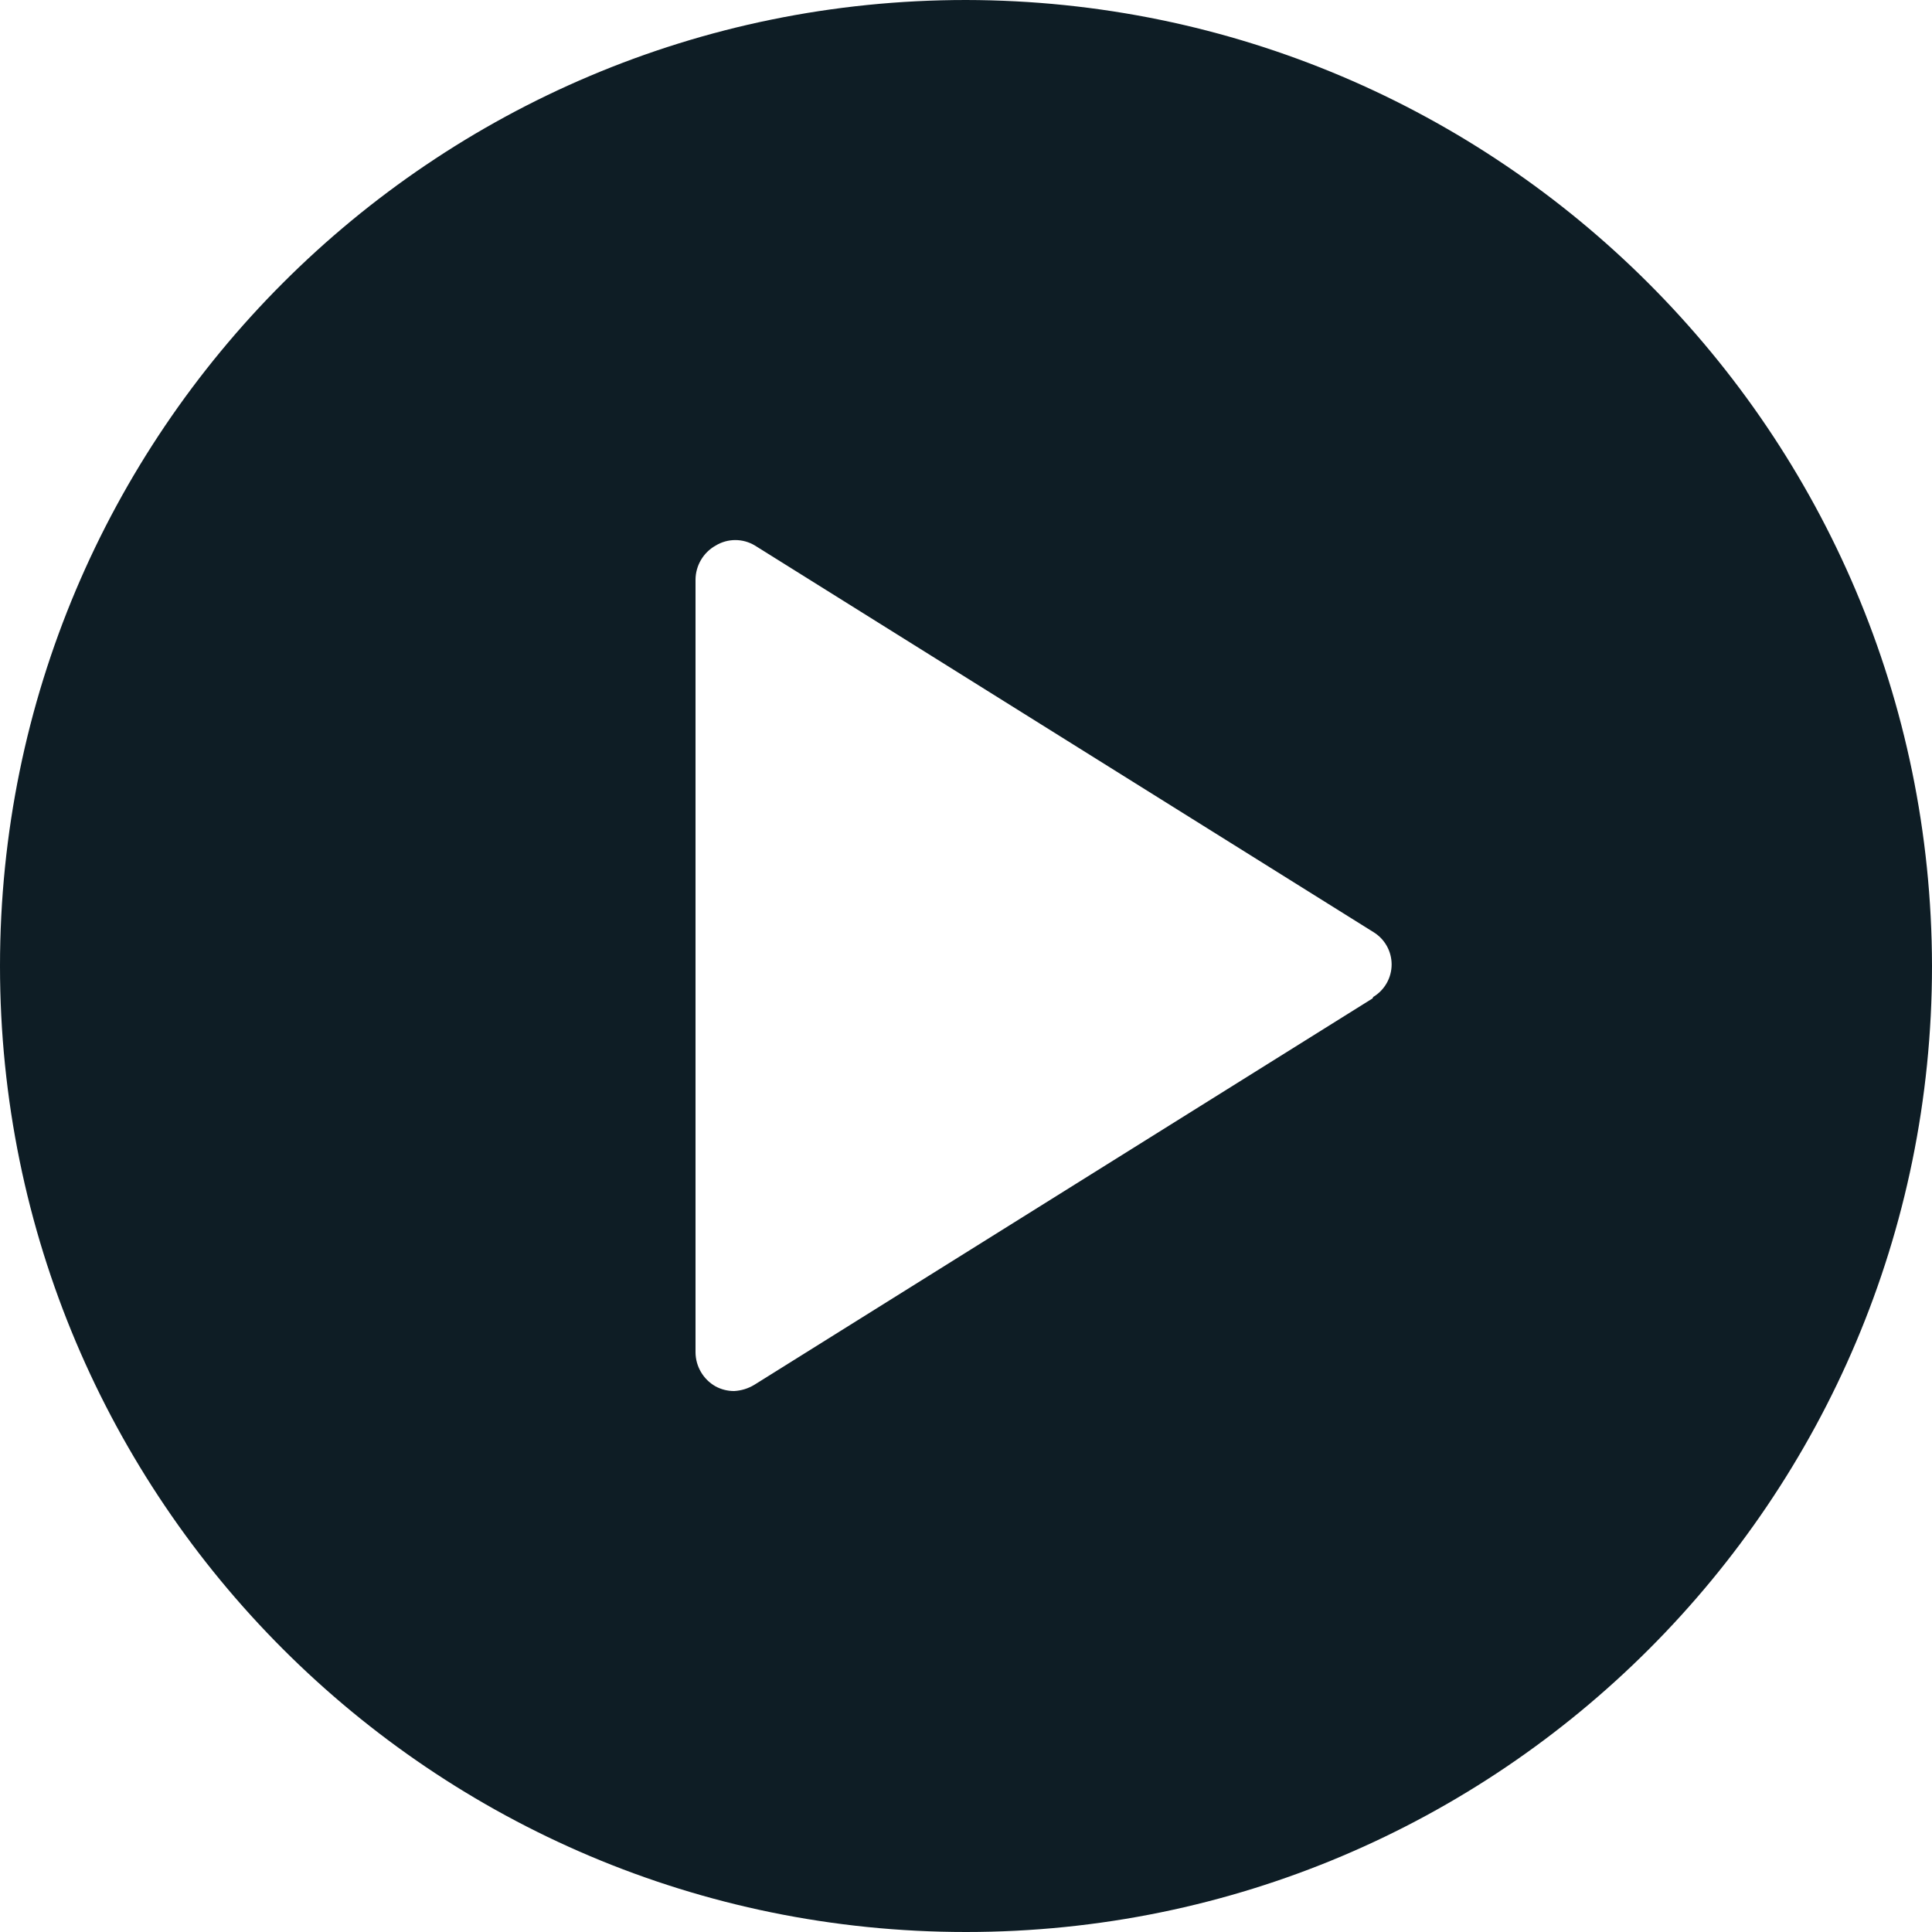
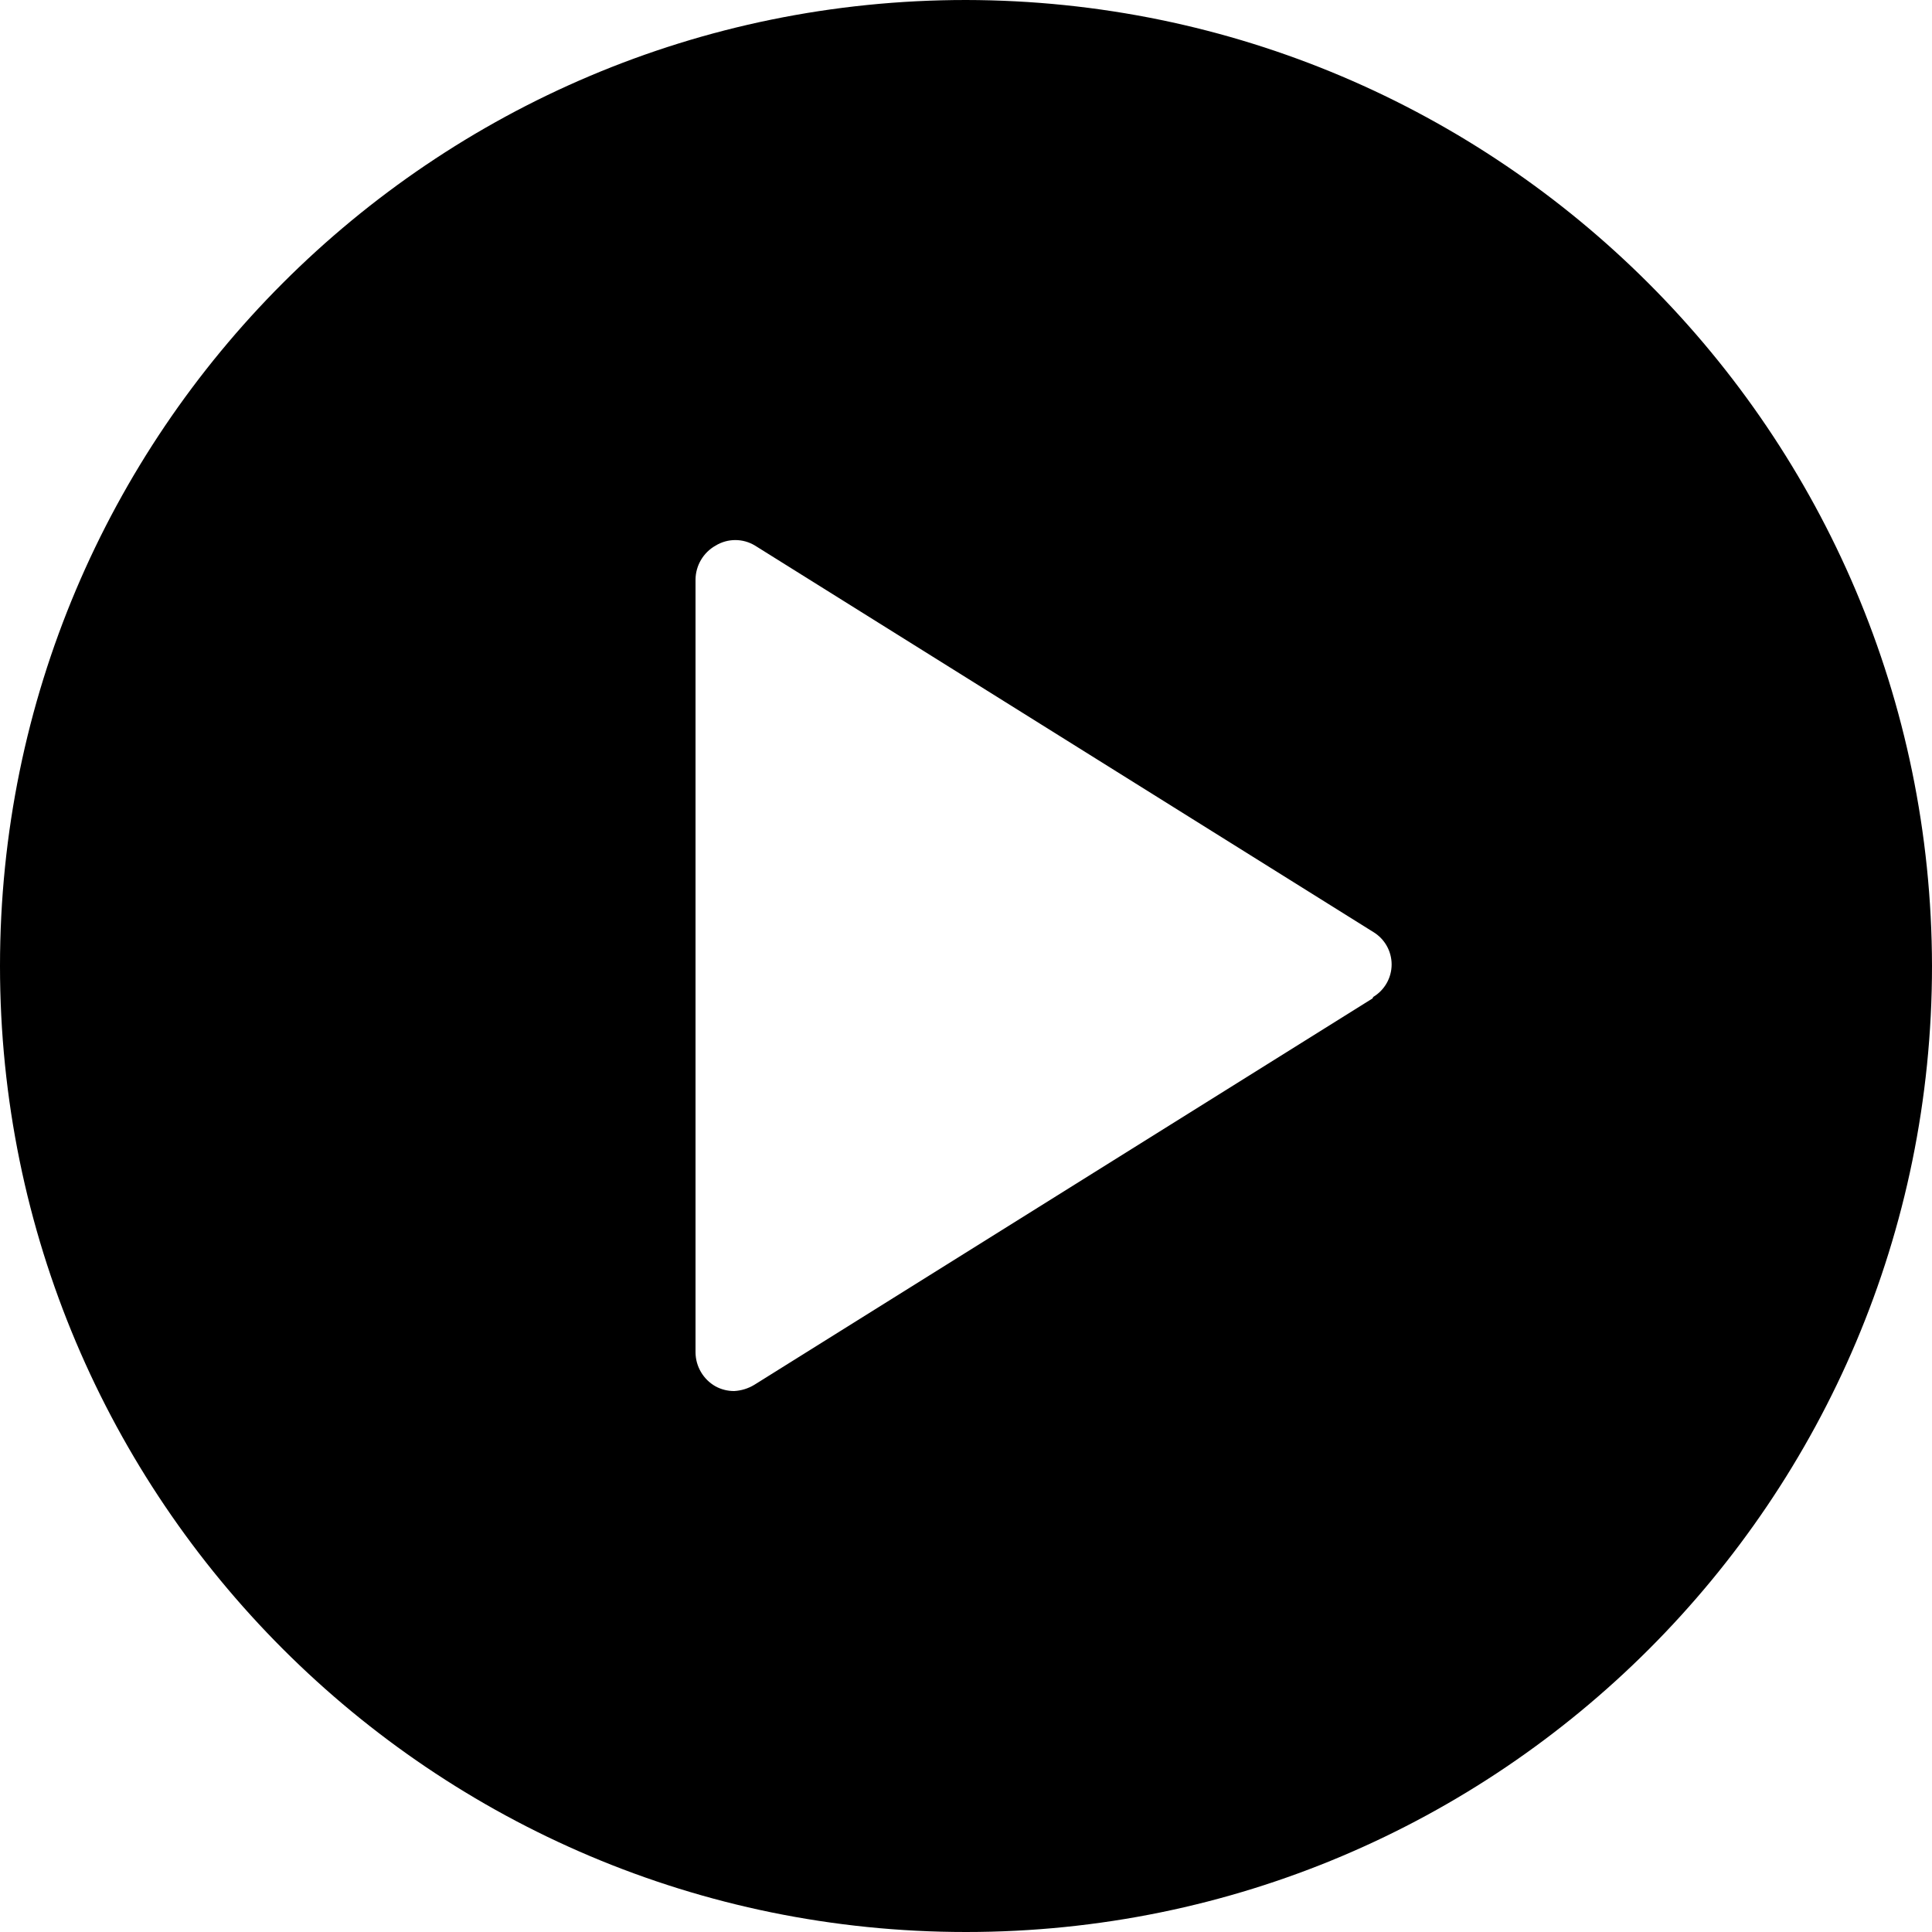
<svg xmlns="http://www.w3.org/2000/svg" id="Layer_1" data-name="Layer 1" viewBox="0 0 25 25">
-   <path id="Video_Play" data-name="Video Play" d="M12.5,0A12.5,12.5,0,1,0,25,12.5,12.52,12.52,0,0,0,12.5,0Zm5.26,12.92-8,5A.56.56,0,0,1,9.5,18a.5.5,0,0,1-.24-.06A.51.51,0,0,1,9,17.5V7.5a.51.51,0,0,1,.26-.44.49.49,0,0,1,.51,0l8,5a.49.49,0,0,1,0,.84Z" fill="#0e1d25" />
+   <path id="Video_Play" data-name="Video Play" d="M12.5,0A12.5,12.5,0,1,0,25,12.5,12.52,12.52,0,0,0,12.5,0Zm5.26,12.92-8,5A.56.56,0,0,1,9.5,18a.5.5,0,0,1-.24-.06A.51.51,0,0,1,9,17.5V7.5a.51.51,0,0,1,.26-.44.49.49,0,0,1,.51,0l8,5a.49.49,0,0,1,0,.84Z" />
</svg>
